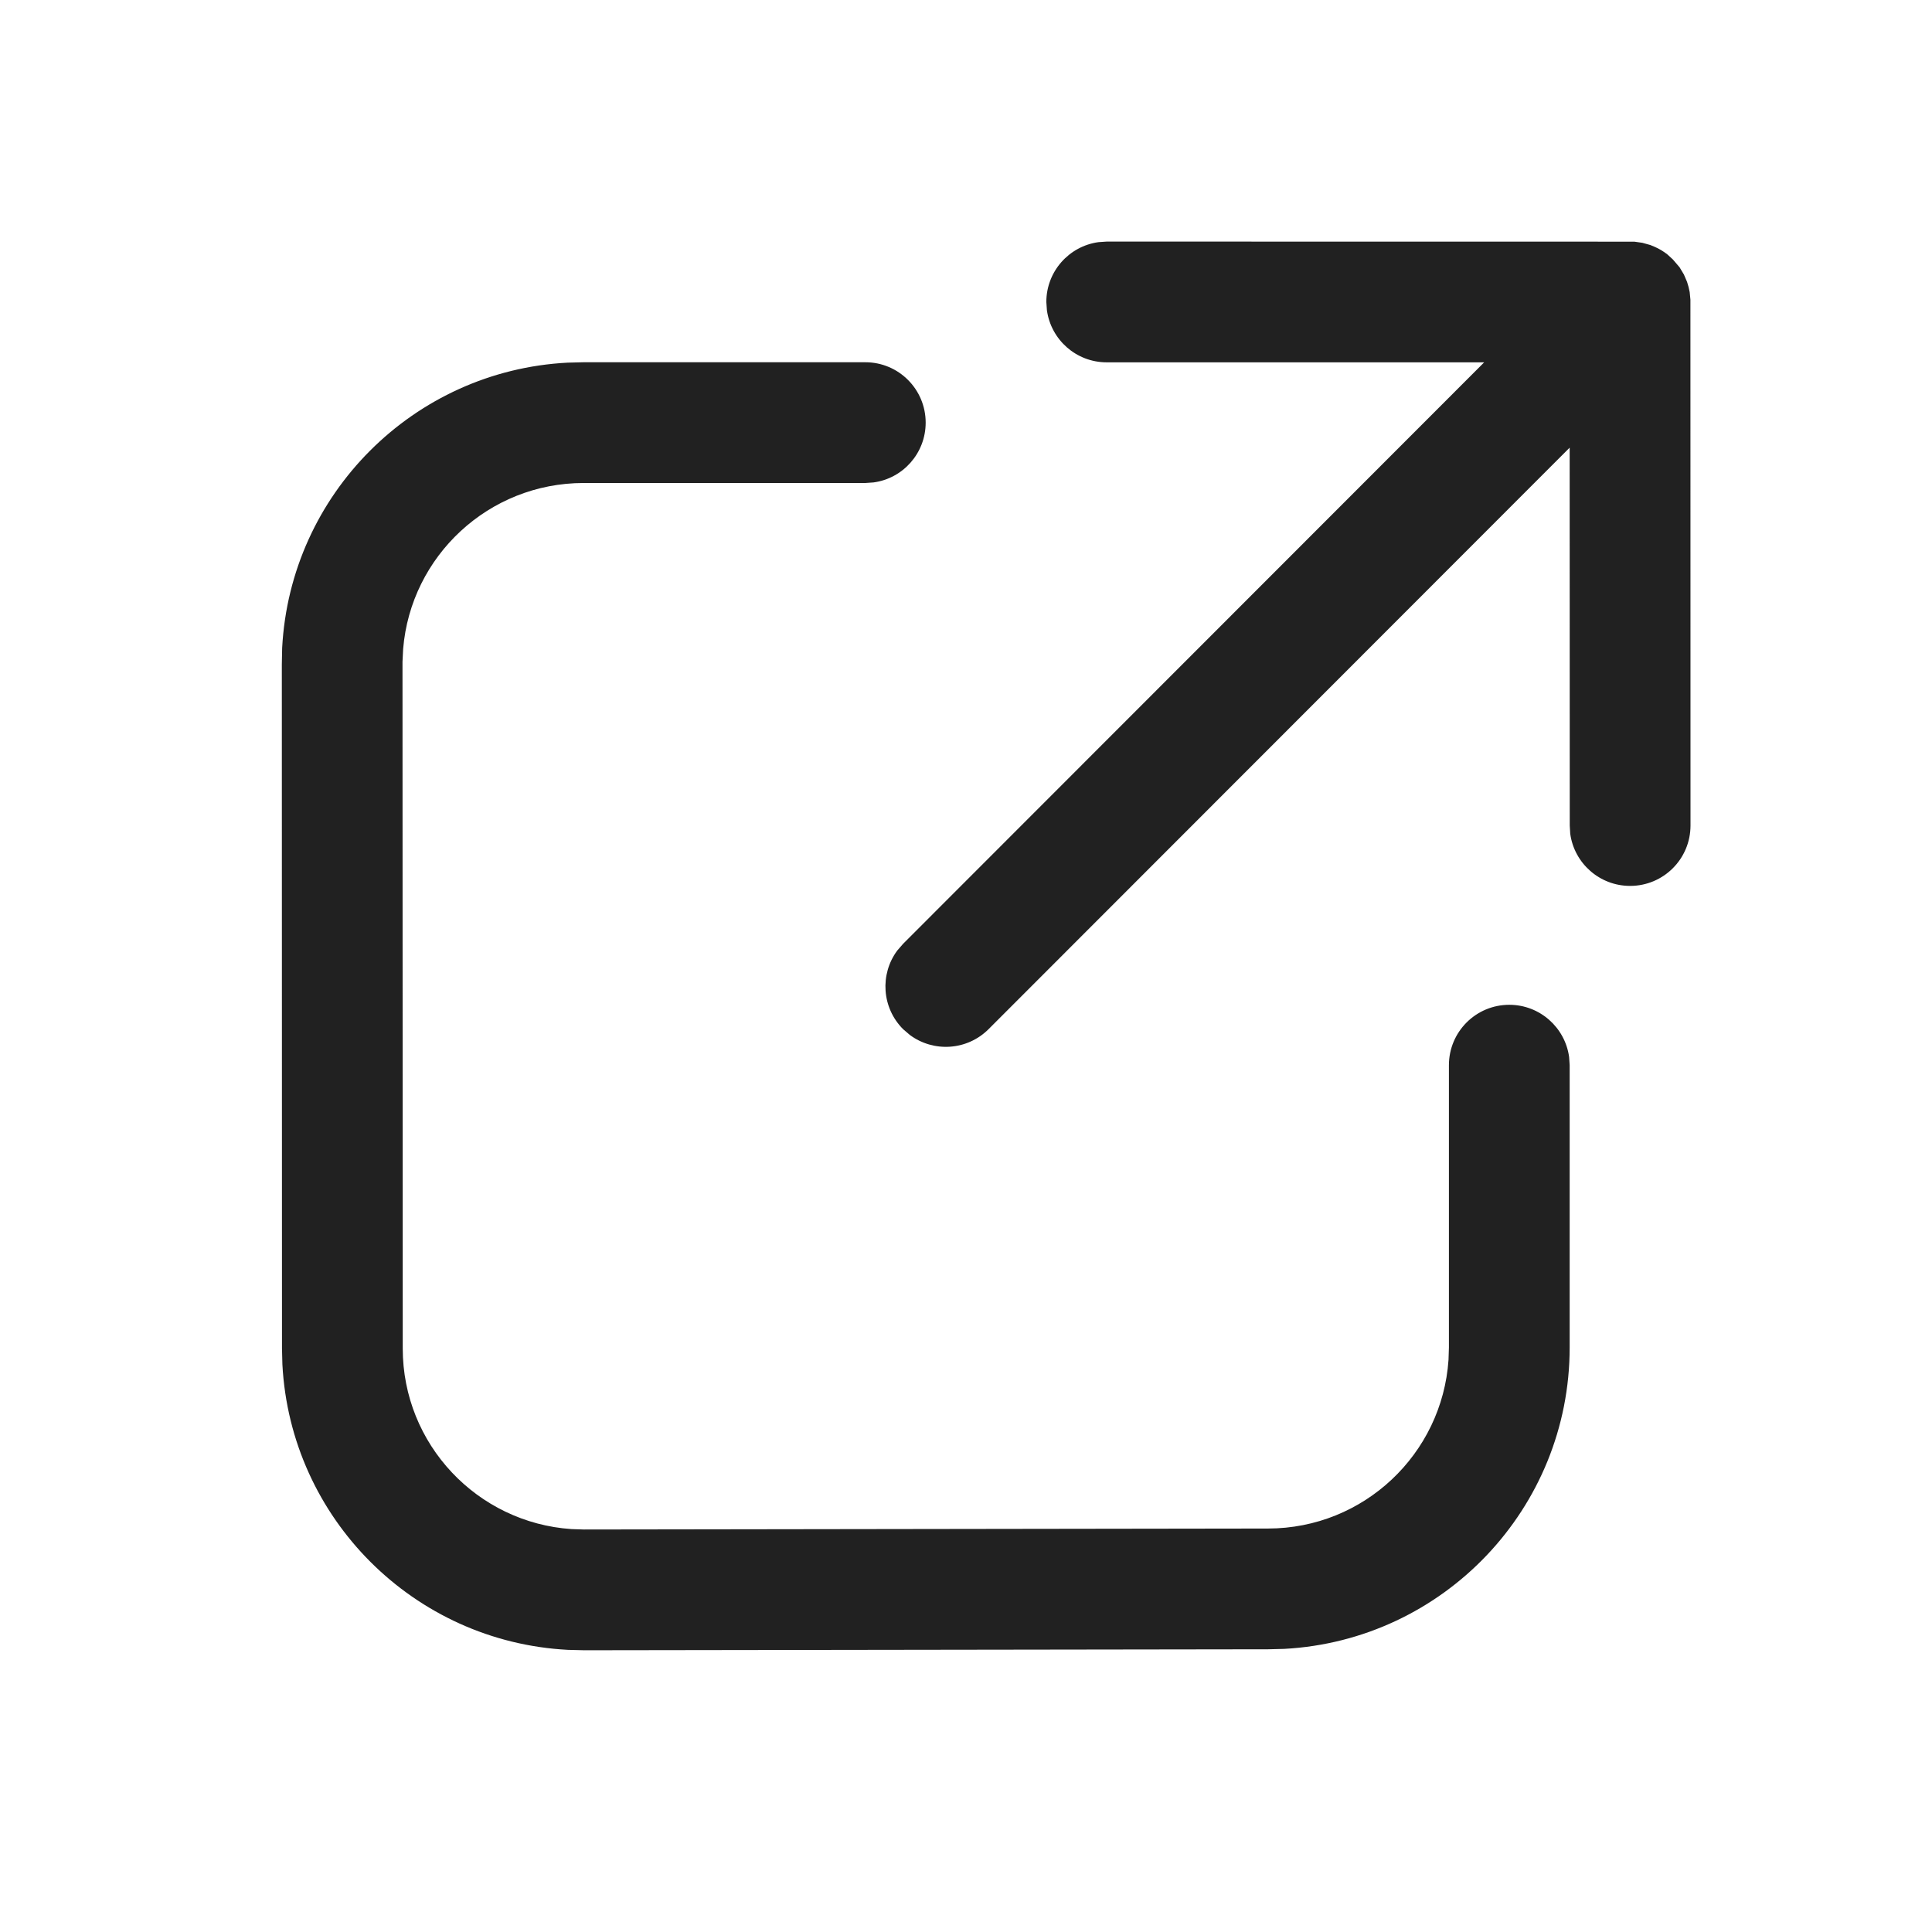
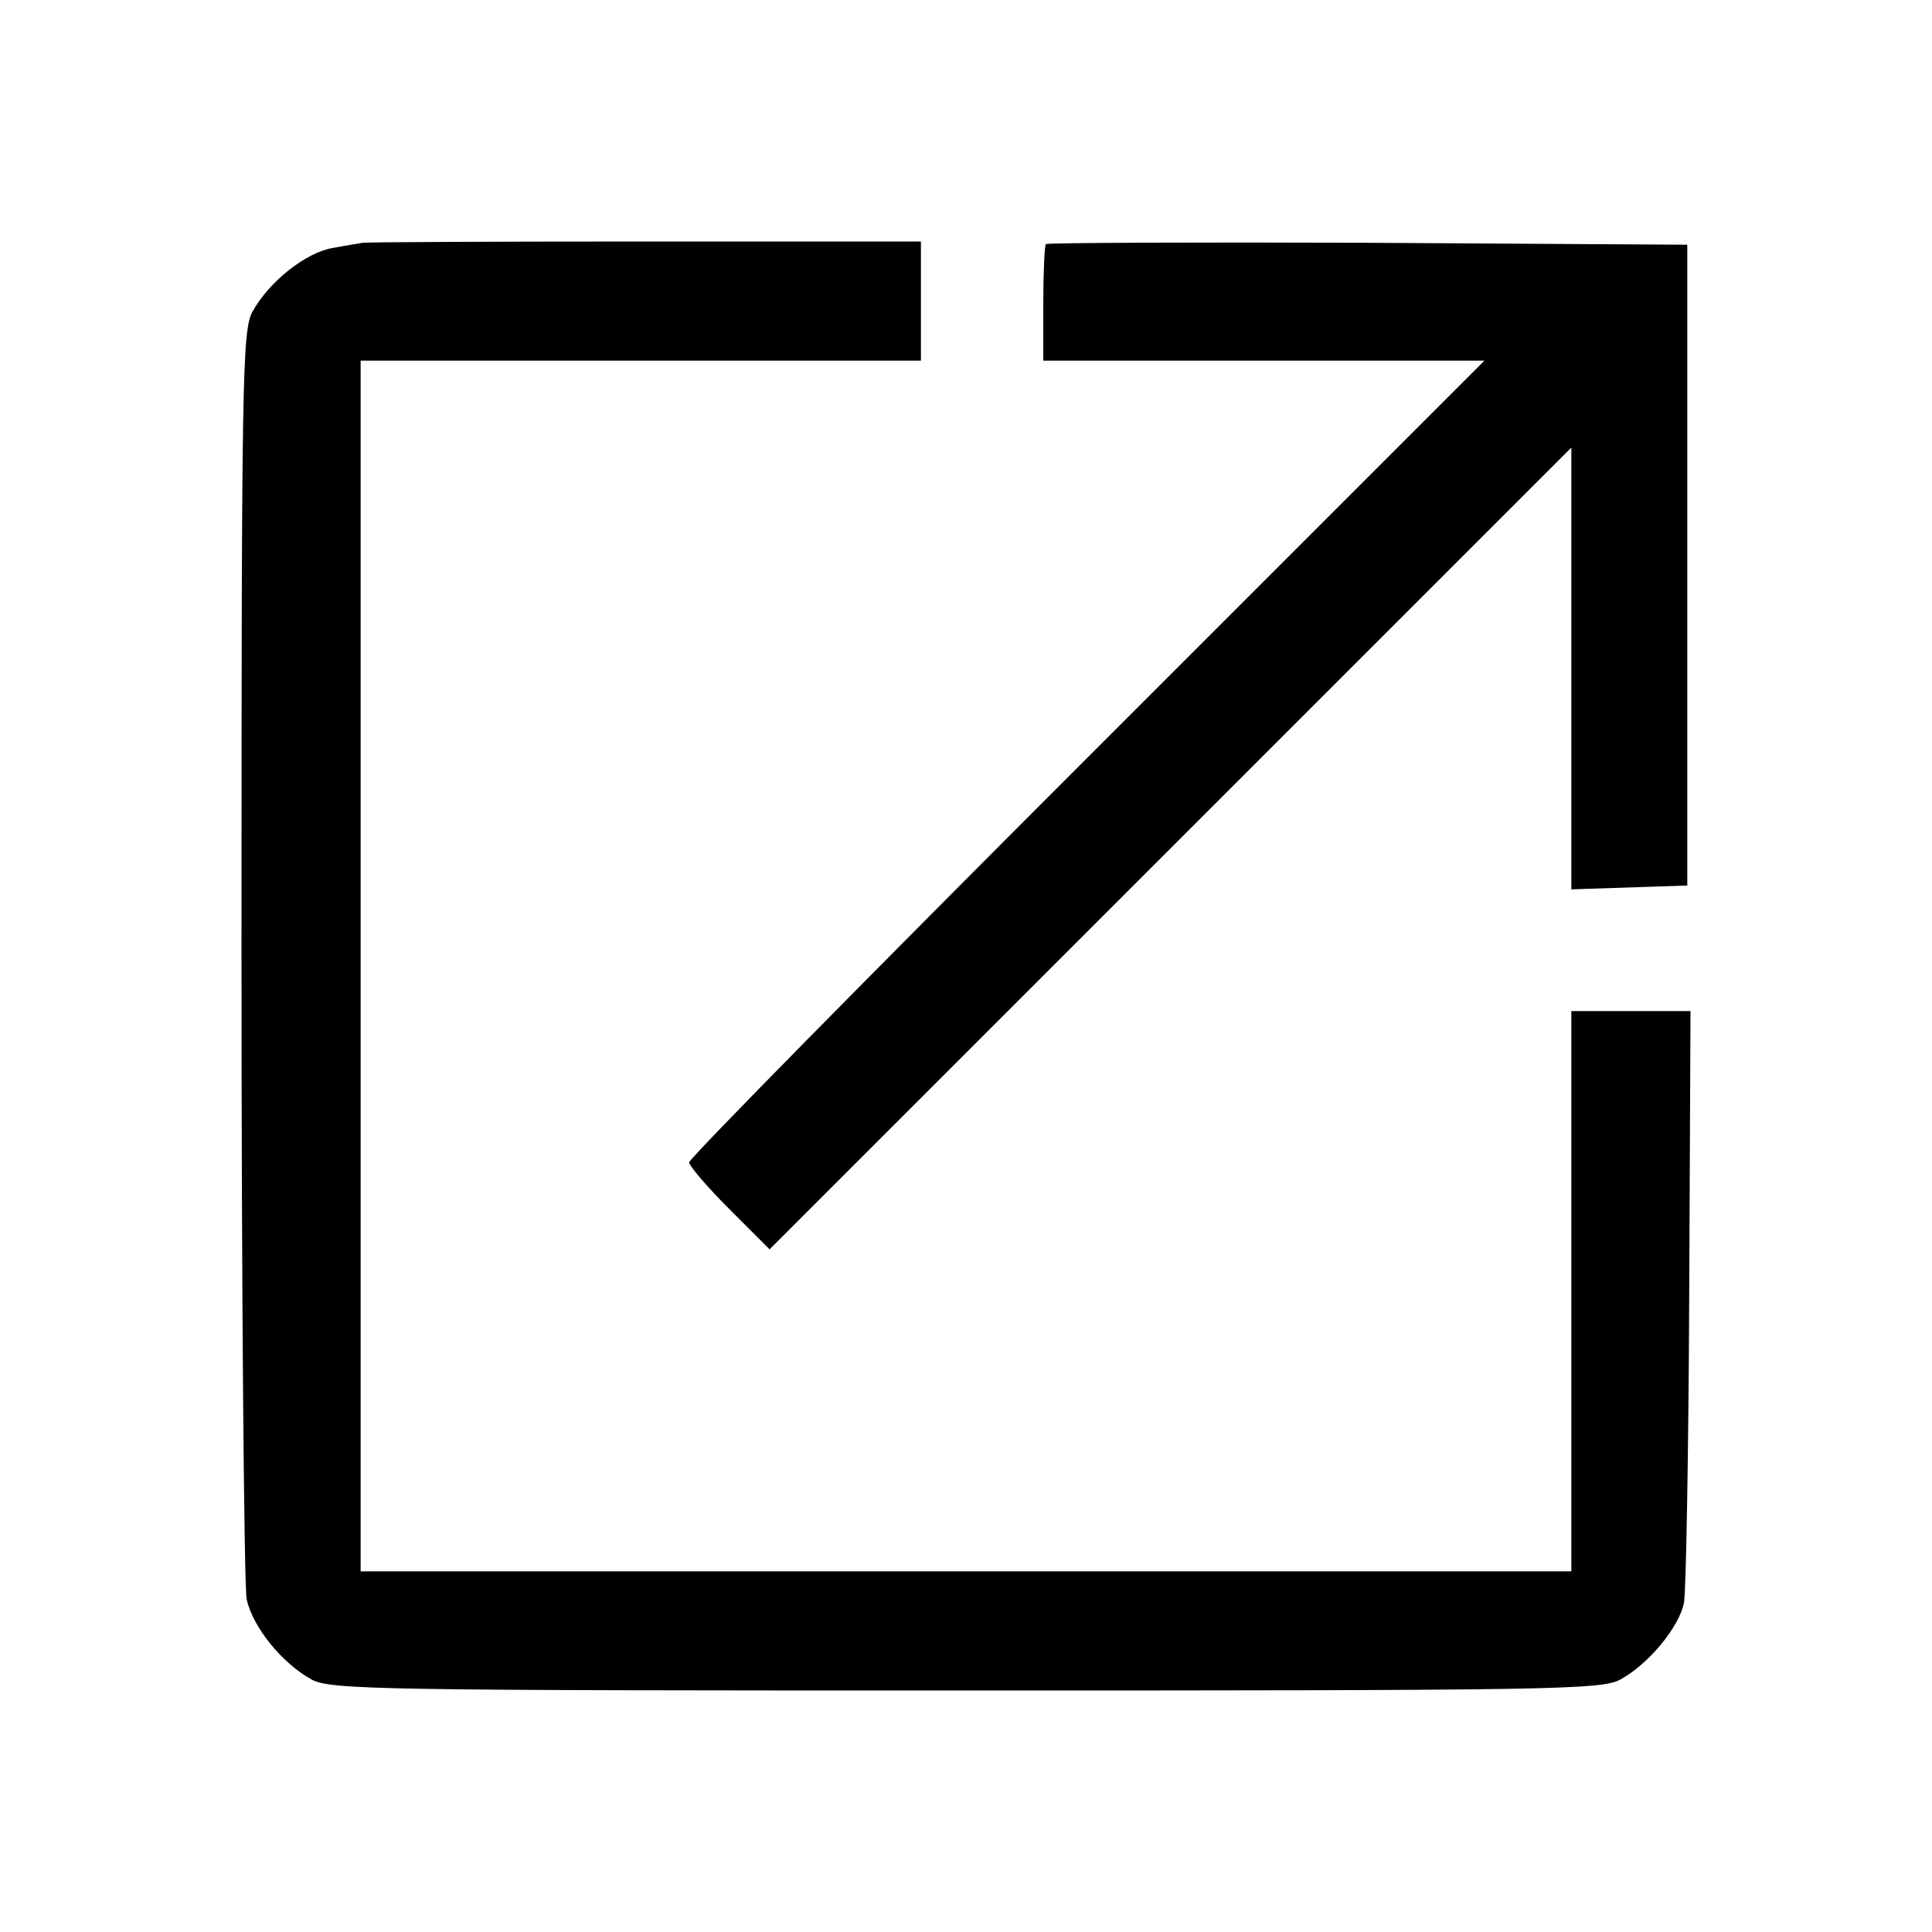
- <svg xmlns="http://www.w3.org/2000/svg" width="24" height="24" viewBox="0 0 24 24" fill="none">
-   <path d="M7.25 4.5H10.749C11.164 4.5 11.499 4.836 11.499 5.25C11.499 5.63 11.217 5.944 10.851 5.993L10.749 6H7.25C6.071 6 5.103 6.907 5.008 8.061L5 8.22L5.003 16.751C5.003 17.942 5.929 18.916 7.1 18.995L7.254 19L15.752 18.988C16.942 18.987 17.915 18.062 17.994 16.892L17.999 16.738V13.232C17.999 12.818 18.334 12.482 18.749 12.482C19.128 12.482 19.442 12.764 19.492 13.13L19.499 13.232V16.738C19.499 18.741 17.929 20.377 15.953 20.483L15.754 20.488L7.258 20.5L7.055 20.495C5.142 20.395 3.609 18.863 3.508 16.95L3.503 16.751L3.501 8.253L3.505 8.05C3.605 6.137 5.139 4.604 7.051 4.505L7.25 4.5H10.749H7.25ZM13.748 3.001L20.302 3.002L20.401 3.016L20.502 3.044L20.559 3.068C20.612 3.091 20.663 3.122 20.711 3.159L20.78 3.222L20.864 3.32L20.918 3.41L20.957 3.501L20.976 3.565L20.99 3.629L20.999 3.723L21 10.255C21 10.67 20.664 11.005 20.25 11.005C19.87 11.005 19.556 10.723 19.506 10.357L19.5 10.255L19.499 5.561L12.28 12.785C12.013 13.051 11.597 13.075 11.303 12.857L11.219 12.785C10.953 12.519 10.928 12.102 11.146 11.808L11.219 11.724L18.437 4.501H13.748C13.368 4.501 13.055 4.219 13.005 3.853L12.998 3.751C12.998 3.372 13.28 3.058 13.646 3.008L13.748 3.001Z" fill="#212121" />
+ <svg xmlns="http://www.w3.org/2000/svg" version="1.0" width="300pt" height="300pt" viewBox="0 0 300 300" preserveAspectRatio="xMidYMid meet">
+   <g transform="translate(0,300) scale(0.1,-0.1)" fill="#000000" stroke="none">
+     <path d="M563 2623 c-5 -1 -25 -4 -46 -8 -42 -7 -99 -52 -125 -99 -16 -29 -17 -107 -17 -996 0 -531 4 -982 8 -1003 9 -43 55 -100 101 -125 29 -16 108 -17 1016 -17 908 0 987 1 1016 17 44 24 92 82 99 120 3 18 7 232 8 476 l2 442 -92 0 -93 0 0 -435 0 -435 -940 0 -940 0 0 940 0 940 435 0 435 0 0 93 0 92 -430 0 c-236 0 -433 -1 -437 -2z" />
+     <path d="M1624 2621 c-2 -2 -4 -44 -4 -93 l0 -88 342 0 343 0 -618 -618 c-339 -339 -617 -621 -617 -627 0 -5 28 -38 62 -72 l63 -63 622 622 623 623 0 -343 0 -343 90 3 90 3 0 498 0 497 -496 3 c-272 1 -498 0 -500 -2z" />
+   </g>
</svg>
